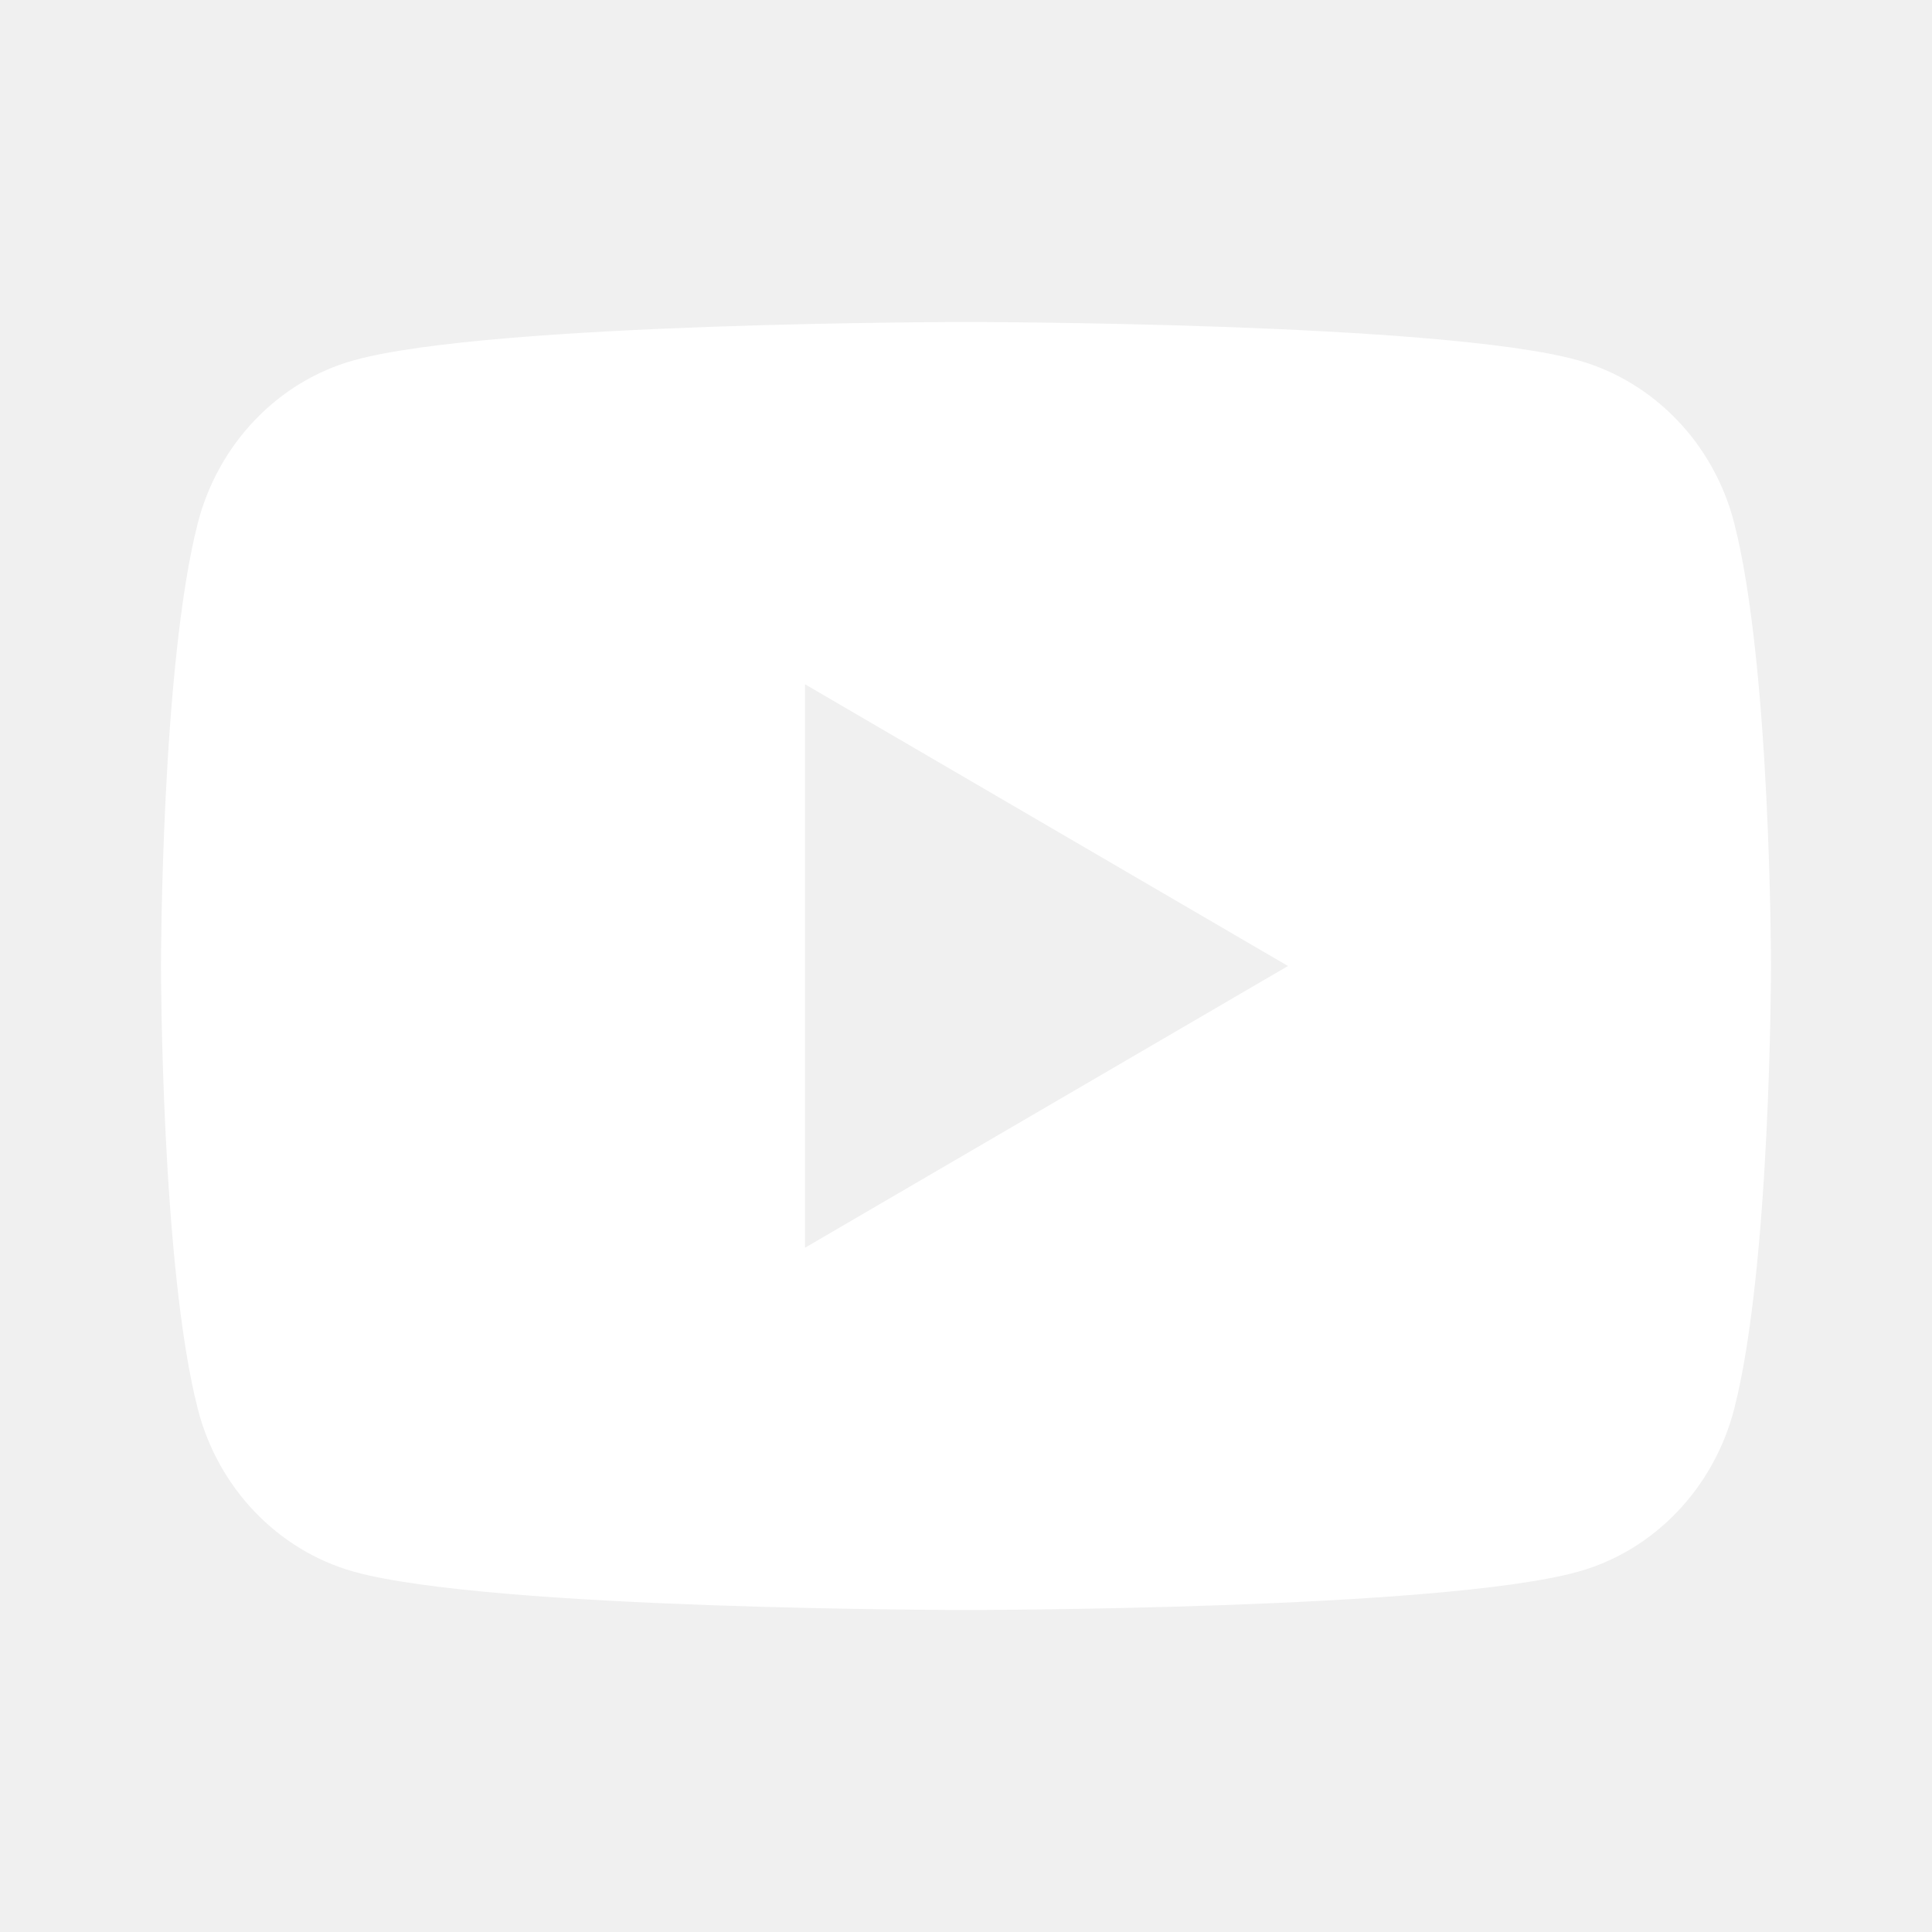
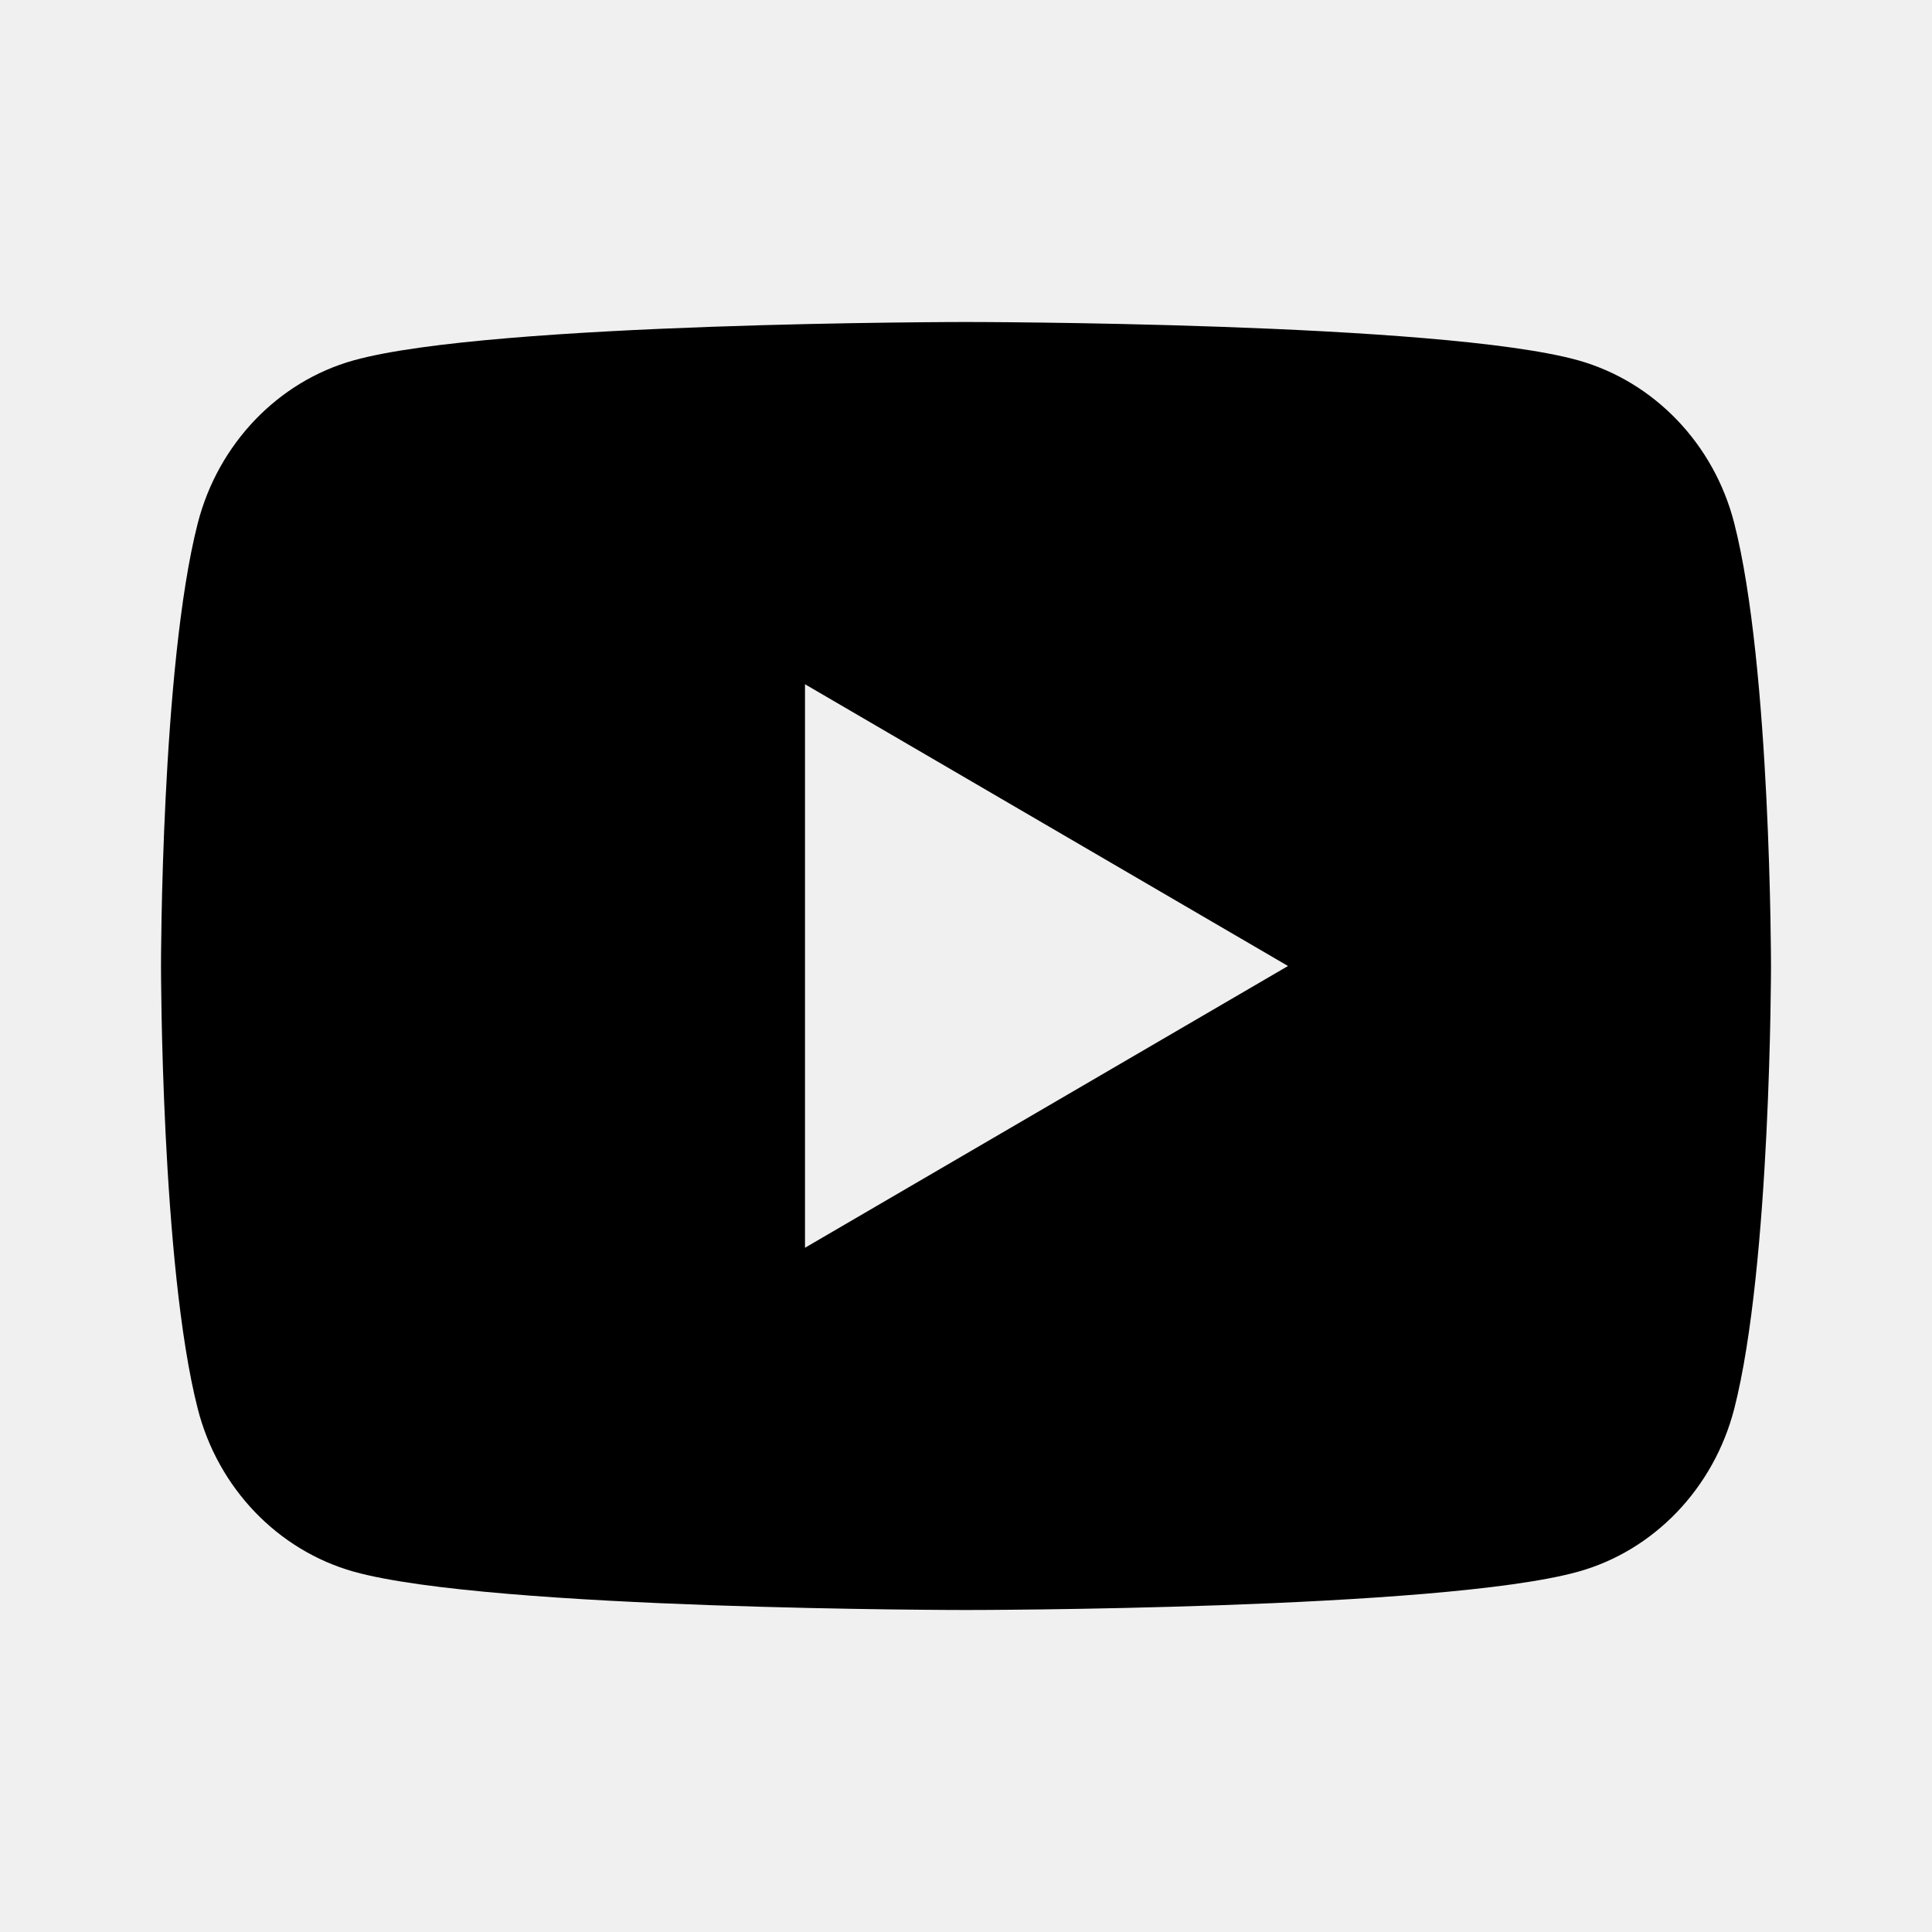
- <svg xmlns="http://www.w3.org/2000/svg" fill="none" height="24" viewBox="0 0 24 24" width="24">
+ <svg xmlns="http://www.w3.org/2000/svg" fill="currentColor" height="24" viewBox="0 0 24 24" width="24">
  <g clip-path="url(#clip0_1_472)">
-     <path d="M21.543 6.498C22 8.28 22 12 22 12C22 12 22 15.72 21.543 17.502C21.289 18.487 20.546 19.262 19.605 19.524C17.896 20 12 20 12 20C12 20 6.107 20 4.395 19.524C3.45 19.258 2.708 18.484 2.457 17.502C2 15.72 2 12 2 12C2 12 2 8.28 2.457 6.498C2.711 5.513 3.454 4.738 4.395 4.476C6.107 4 12 4 12 4C12 4 17.896 4 19.605 4.476C20.55 4.742 21.292 5.516 21.543 6.498ZM10 15.5L16 12L10 8.5V15.5Z" fill="white" />
+     <path d="M21.543 6.498C22 8.28 22 12 22 12C22 12 22 15.72 21.543 17.502C21.289 18.487 20.546 19.262 19.605 19.524C17.896 20 12 20 12 20C12 20 6.107 20 4.395 19.524C3.45 19.258 2.708 18.484 2.457 17.502C2 15.72 2 12 2 12C2 12 2 8.28 2.457 6.498C2.711 5.513 3.454 4.738 4.395 4.476C6.107 4 12 4 12 4C12 4 17.896 4 19.605 4.476C20.55 4.742 21.292 5.516 21.543 6.498ZM10 15.5L16 12L10 8.5V15.5Z" />
  </g>
  <defs>
    <clipPath id="clip0_1_472">
      <rect fill="white" height="24" width="24" />
    </clipPath>
  </defs>
</svg>
